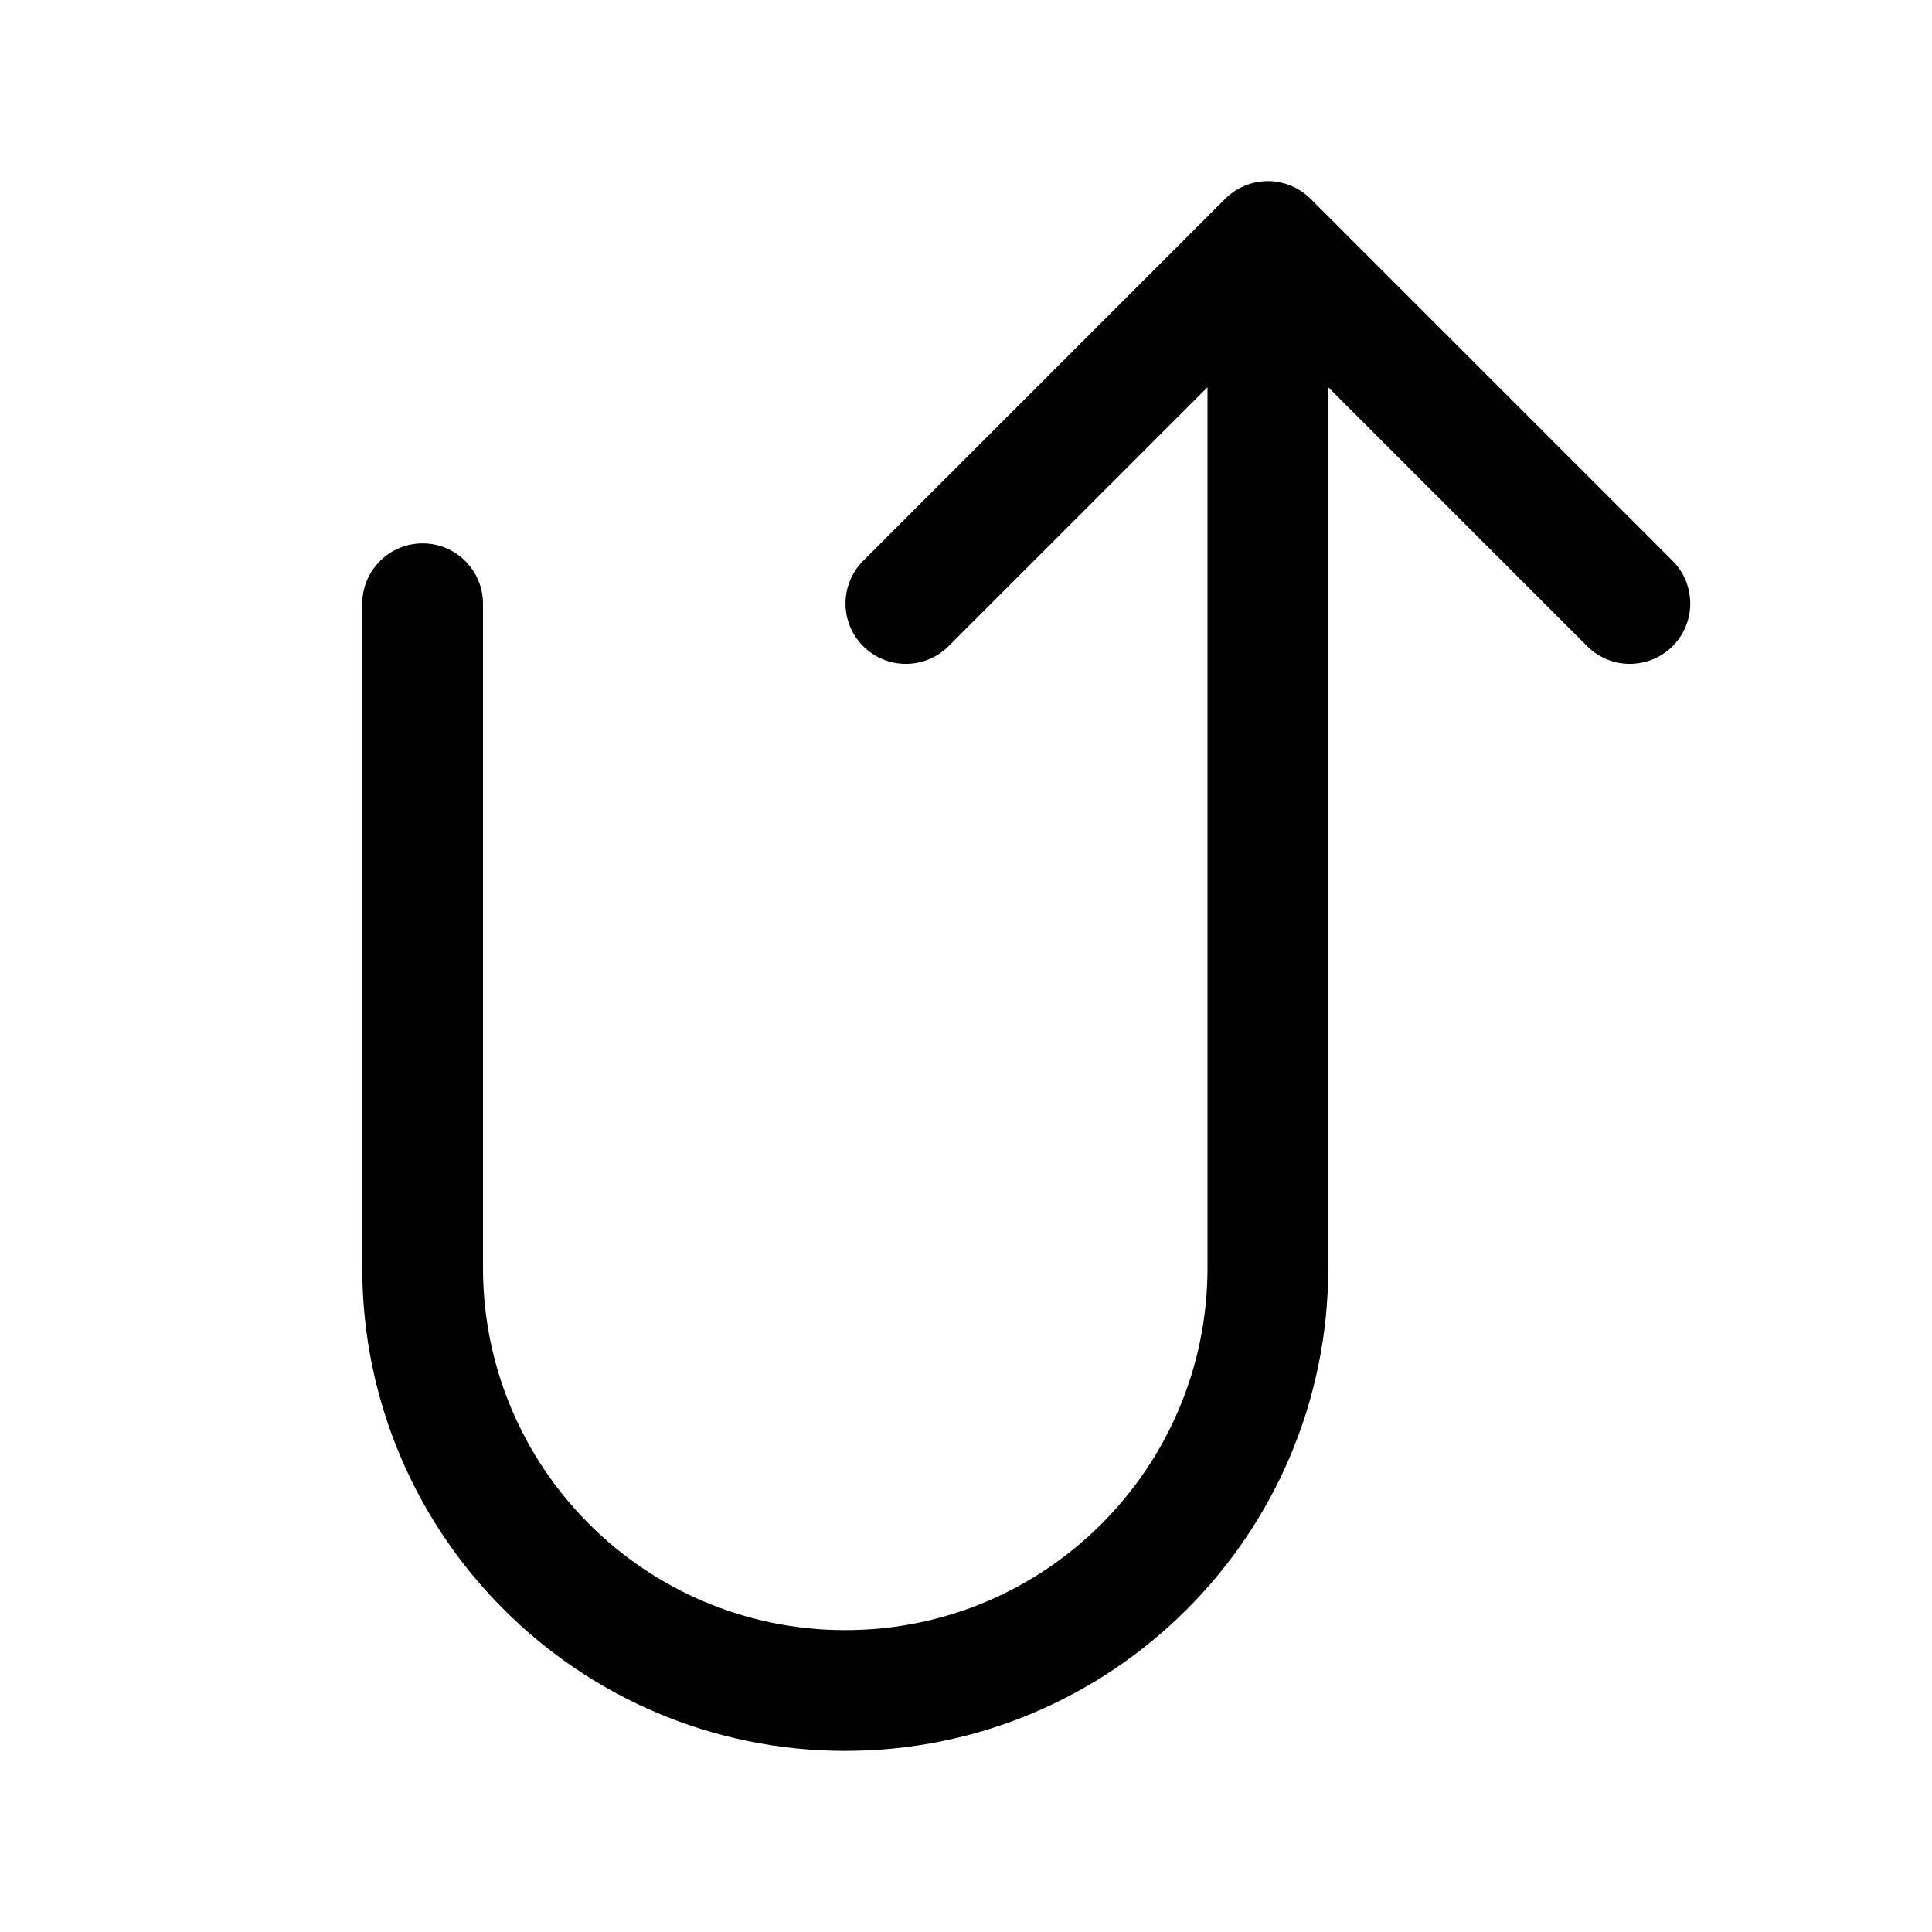
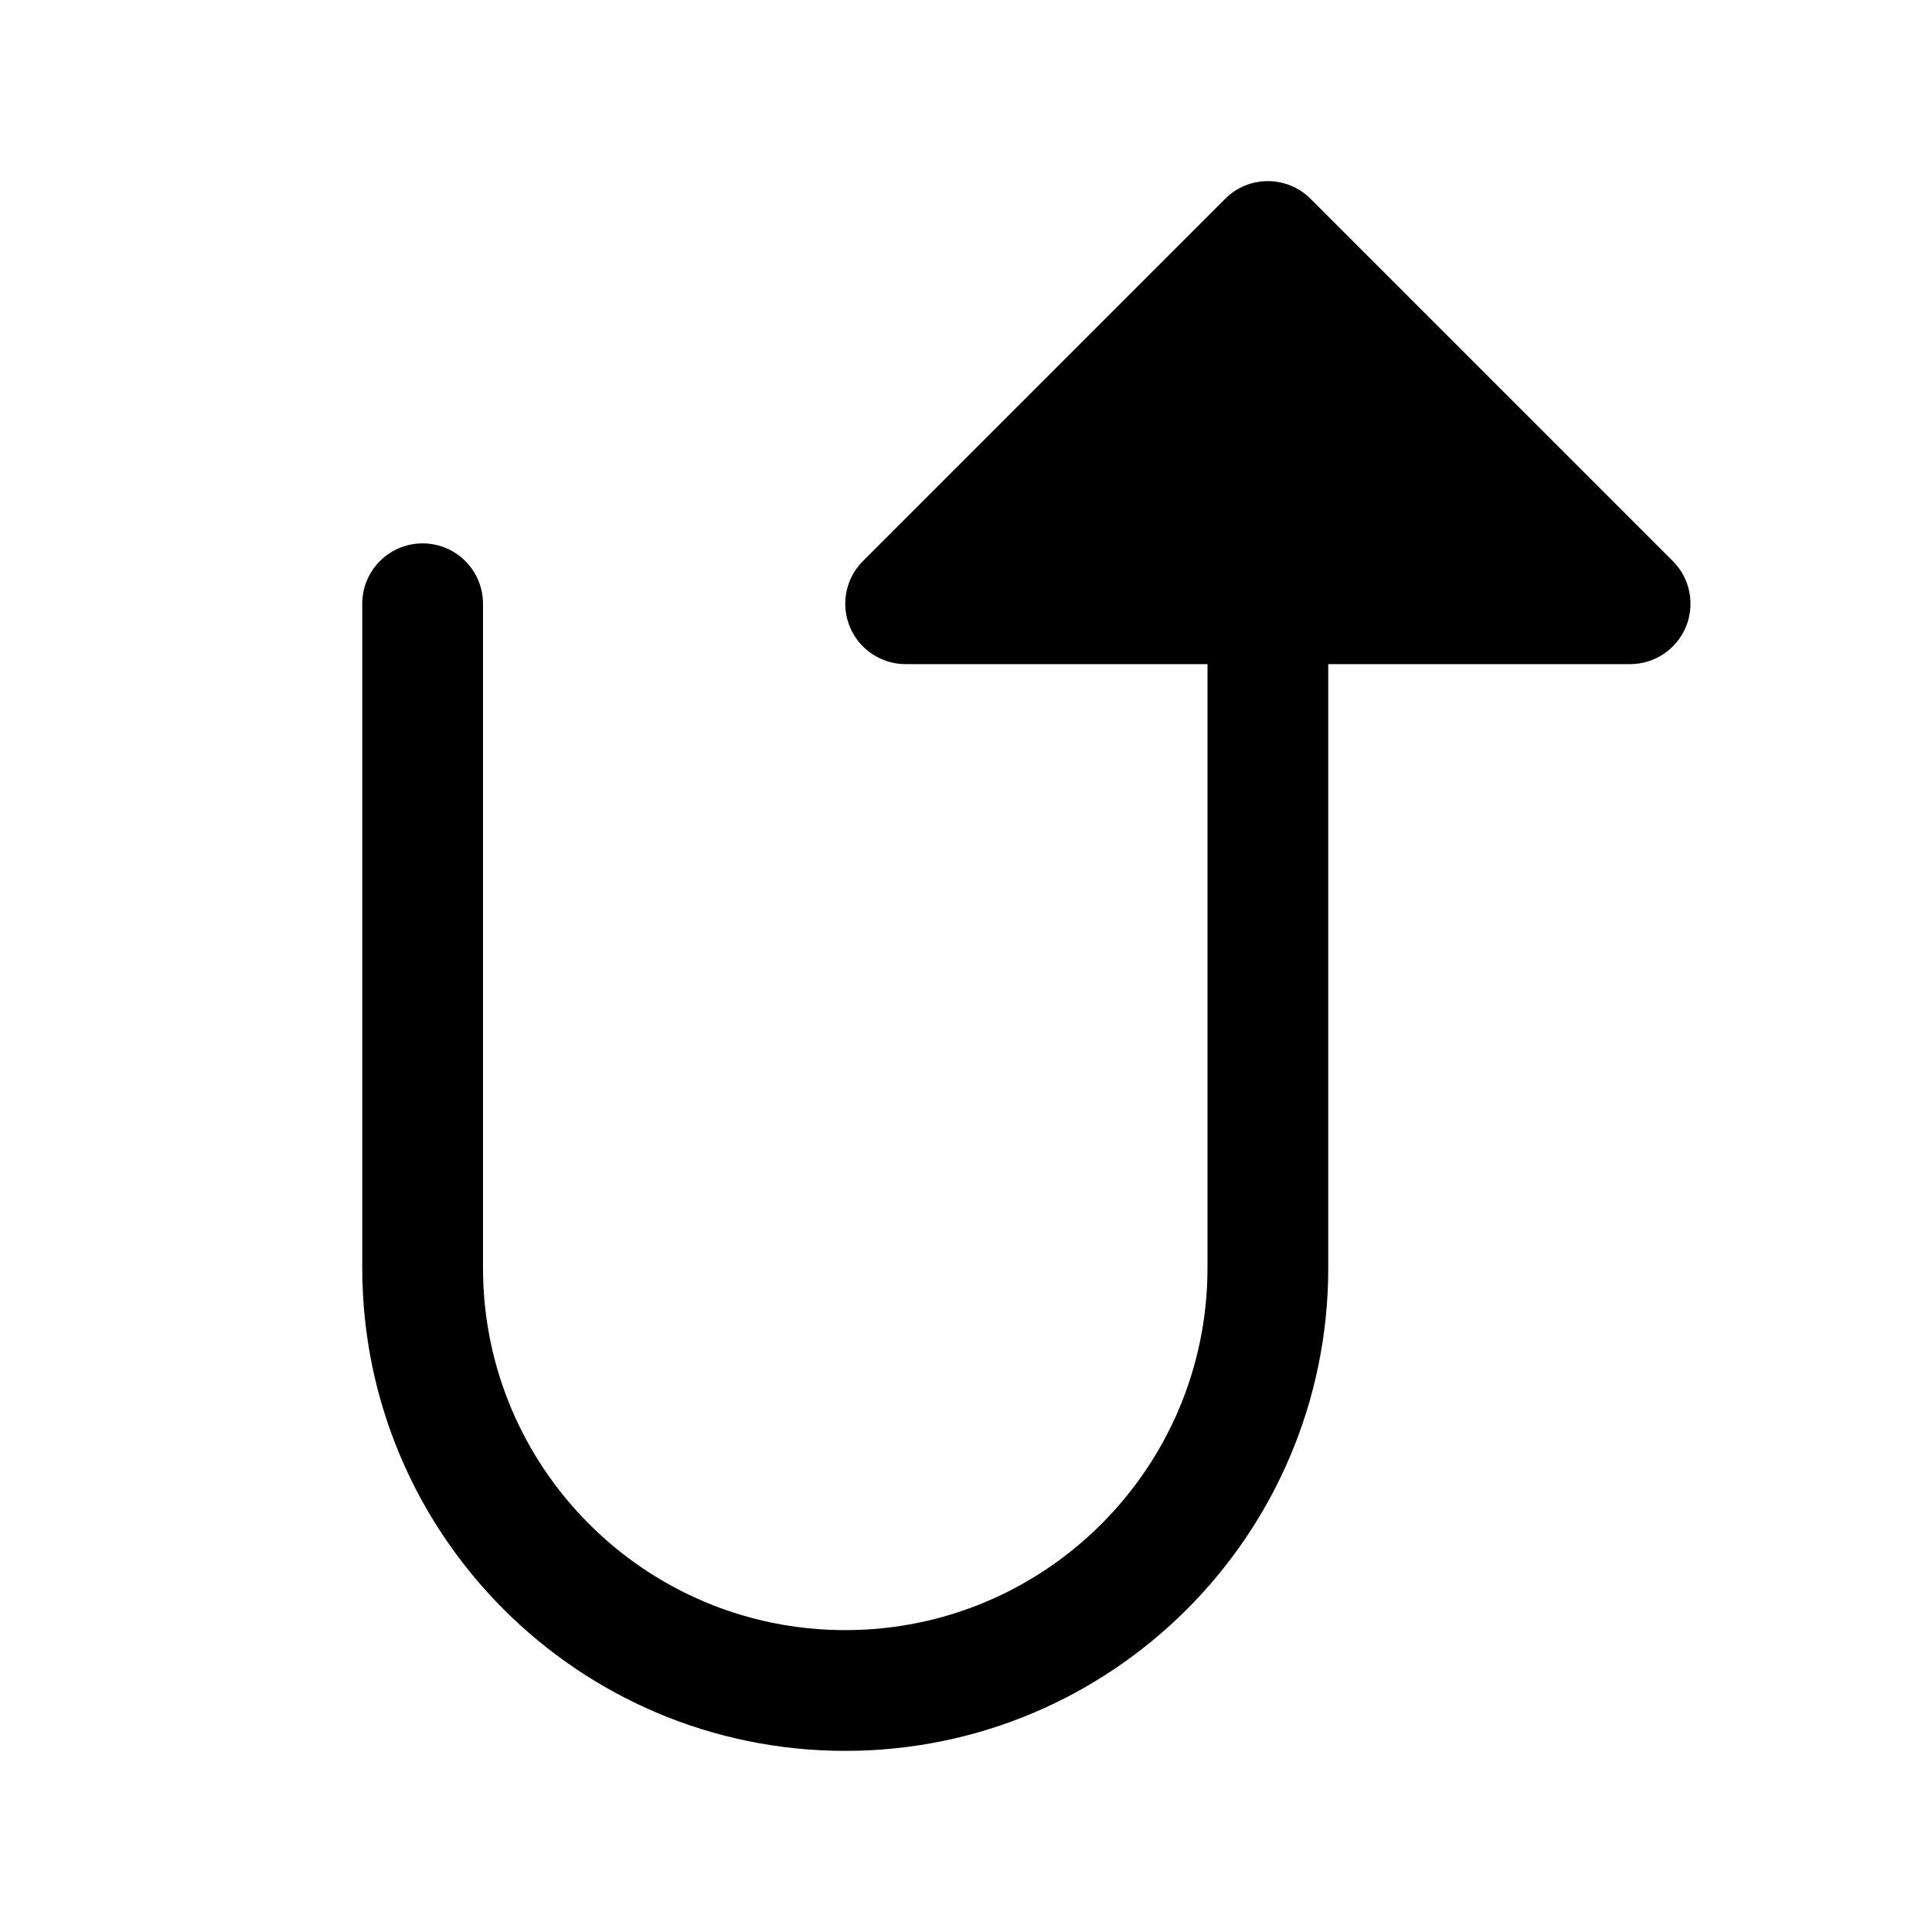
<svg xmlns="http://www.w3.org/2000/svg" id="Raw" viewBox="0 0 256 256">
  <rect width="256" height="256" fill="none" />
-   <path d="M221.657,74.343l-48-48c-.021-.021-.043-.038-.064-.058-.167-.164-.339-.322-.52-.47-.099-.082-.203-.152-.305-.229-.108-.08-.212-.164-.324-.238-.118-.079-.24-.147-.361-.219-.103-.062-.204-.126-.31-.184-.122-.065-.248-.121-.373-.18-.112-.053-.222-.108-.337-.156-.122-.05-.246-.091-.369-.135-.123-.044-.244-.091-.37-.129-.124-.038-.249-.065-.374-.096-.128-.032-.255-.068-.386-.094-.145-.029-.291-.046-.437-.067-.112-.016-.223-.037-.337-.048a8.069,8.069,0,0,0-1.581,0c-.114.011-.224.033-.337.048-.146.021-.292.038-.437.067-.131.026-.257.062-.386.094-.125.031-.25.059-.374.096-.126.038-.247.085-.37.129-.123.044-.247.084-.369.135-.115.048-.225.104-.337.156-.125.059-.25.114-.373.18-.106.057-.207.122-.31.184-.121.072-.243.14-.361.219-.112.074-.216.158-.324.238-.102.076-.206.147-.305.229-.181.148-.353.307-.52.47-.021.021-.044.038-.064.058l-48,48a8,8,0,0,0,11.314,11.313L160,51.314V168a48,48,0,0,1-96,0V80a8,8,0,0,0-16,0v88a64,64,0,0,0,128,0V51.314l34.343,34.343a8,8,0,0,0,11.314-11.313Z" />
+   <path d="M223.391,83.062A8,8,0,0,1,216,88H176v80a64,64,0,0,1-128,0V80a8,8,0,0,1,16,0v88a48,48,0,0,0,96,0V88H120a8,8,0,0,1-5.657-13.657l48-48a8,8,0,0,1,11.314,0l48,48A7.999,7.999,0,0,1,223.391,83.062Z" />
</svg>
